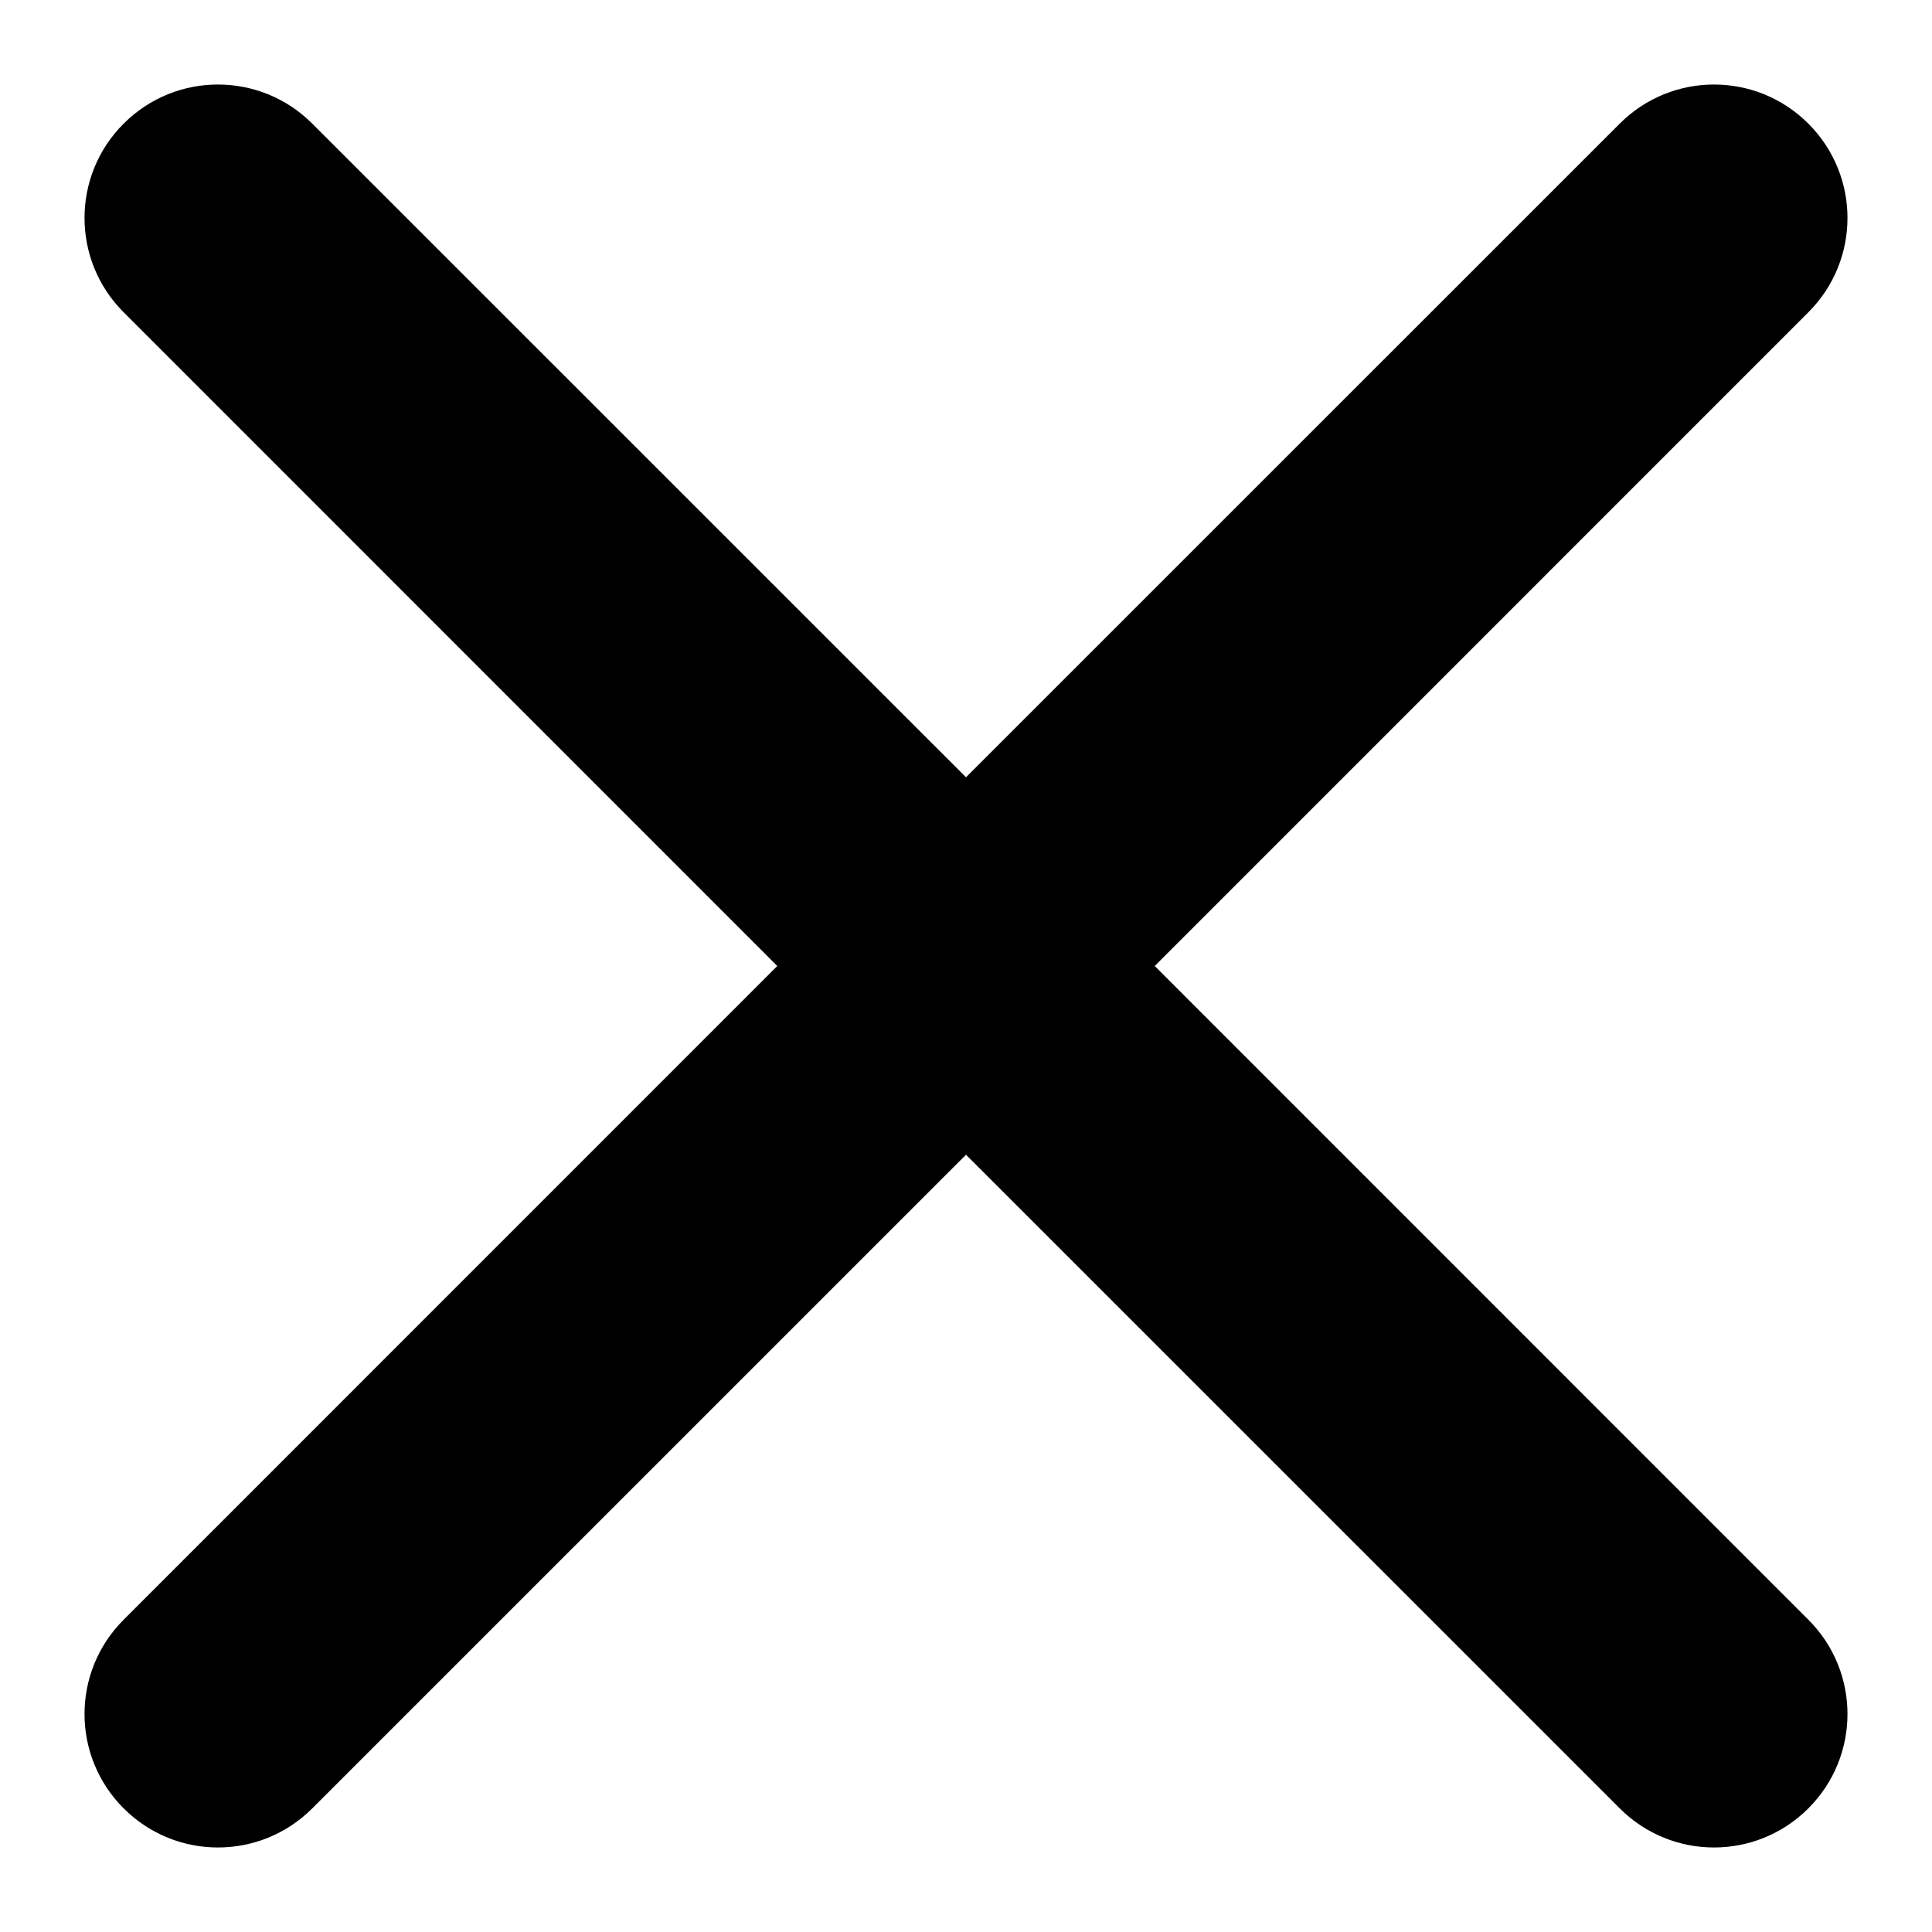
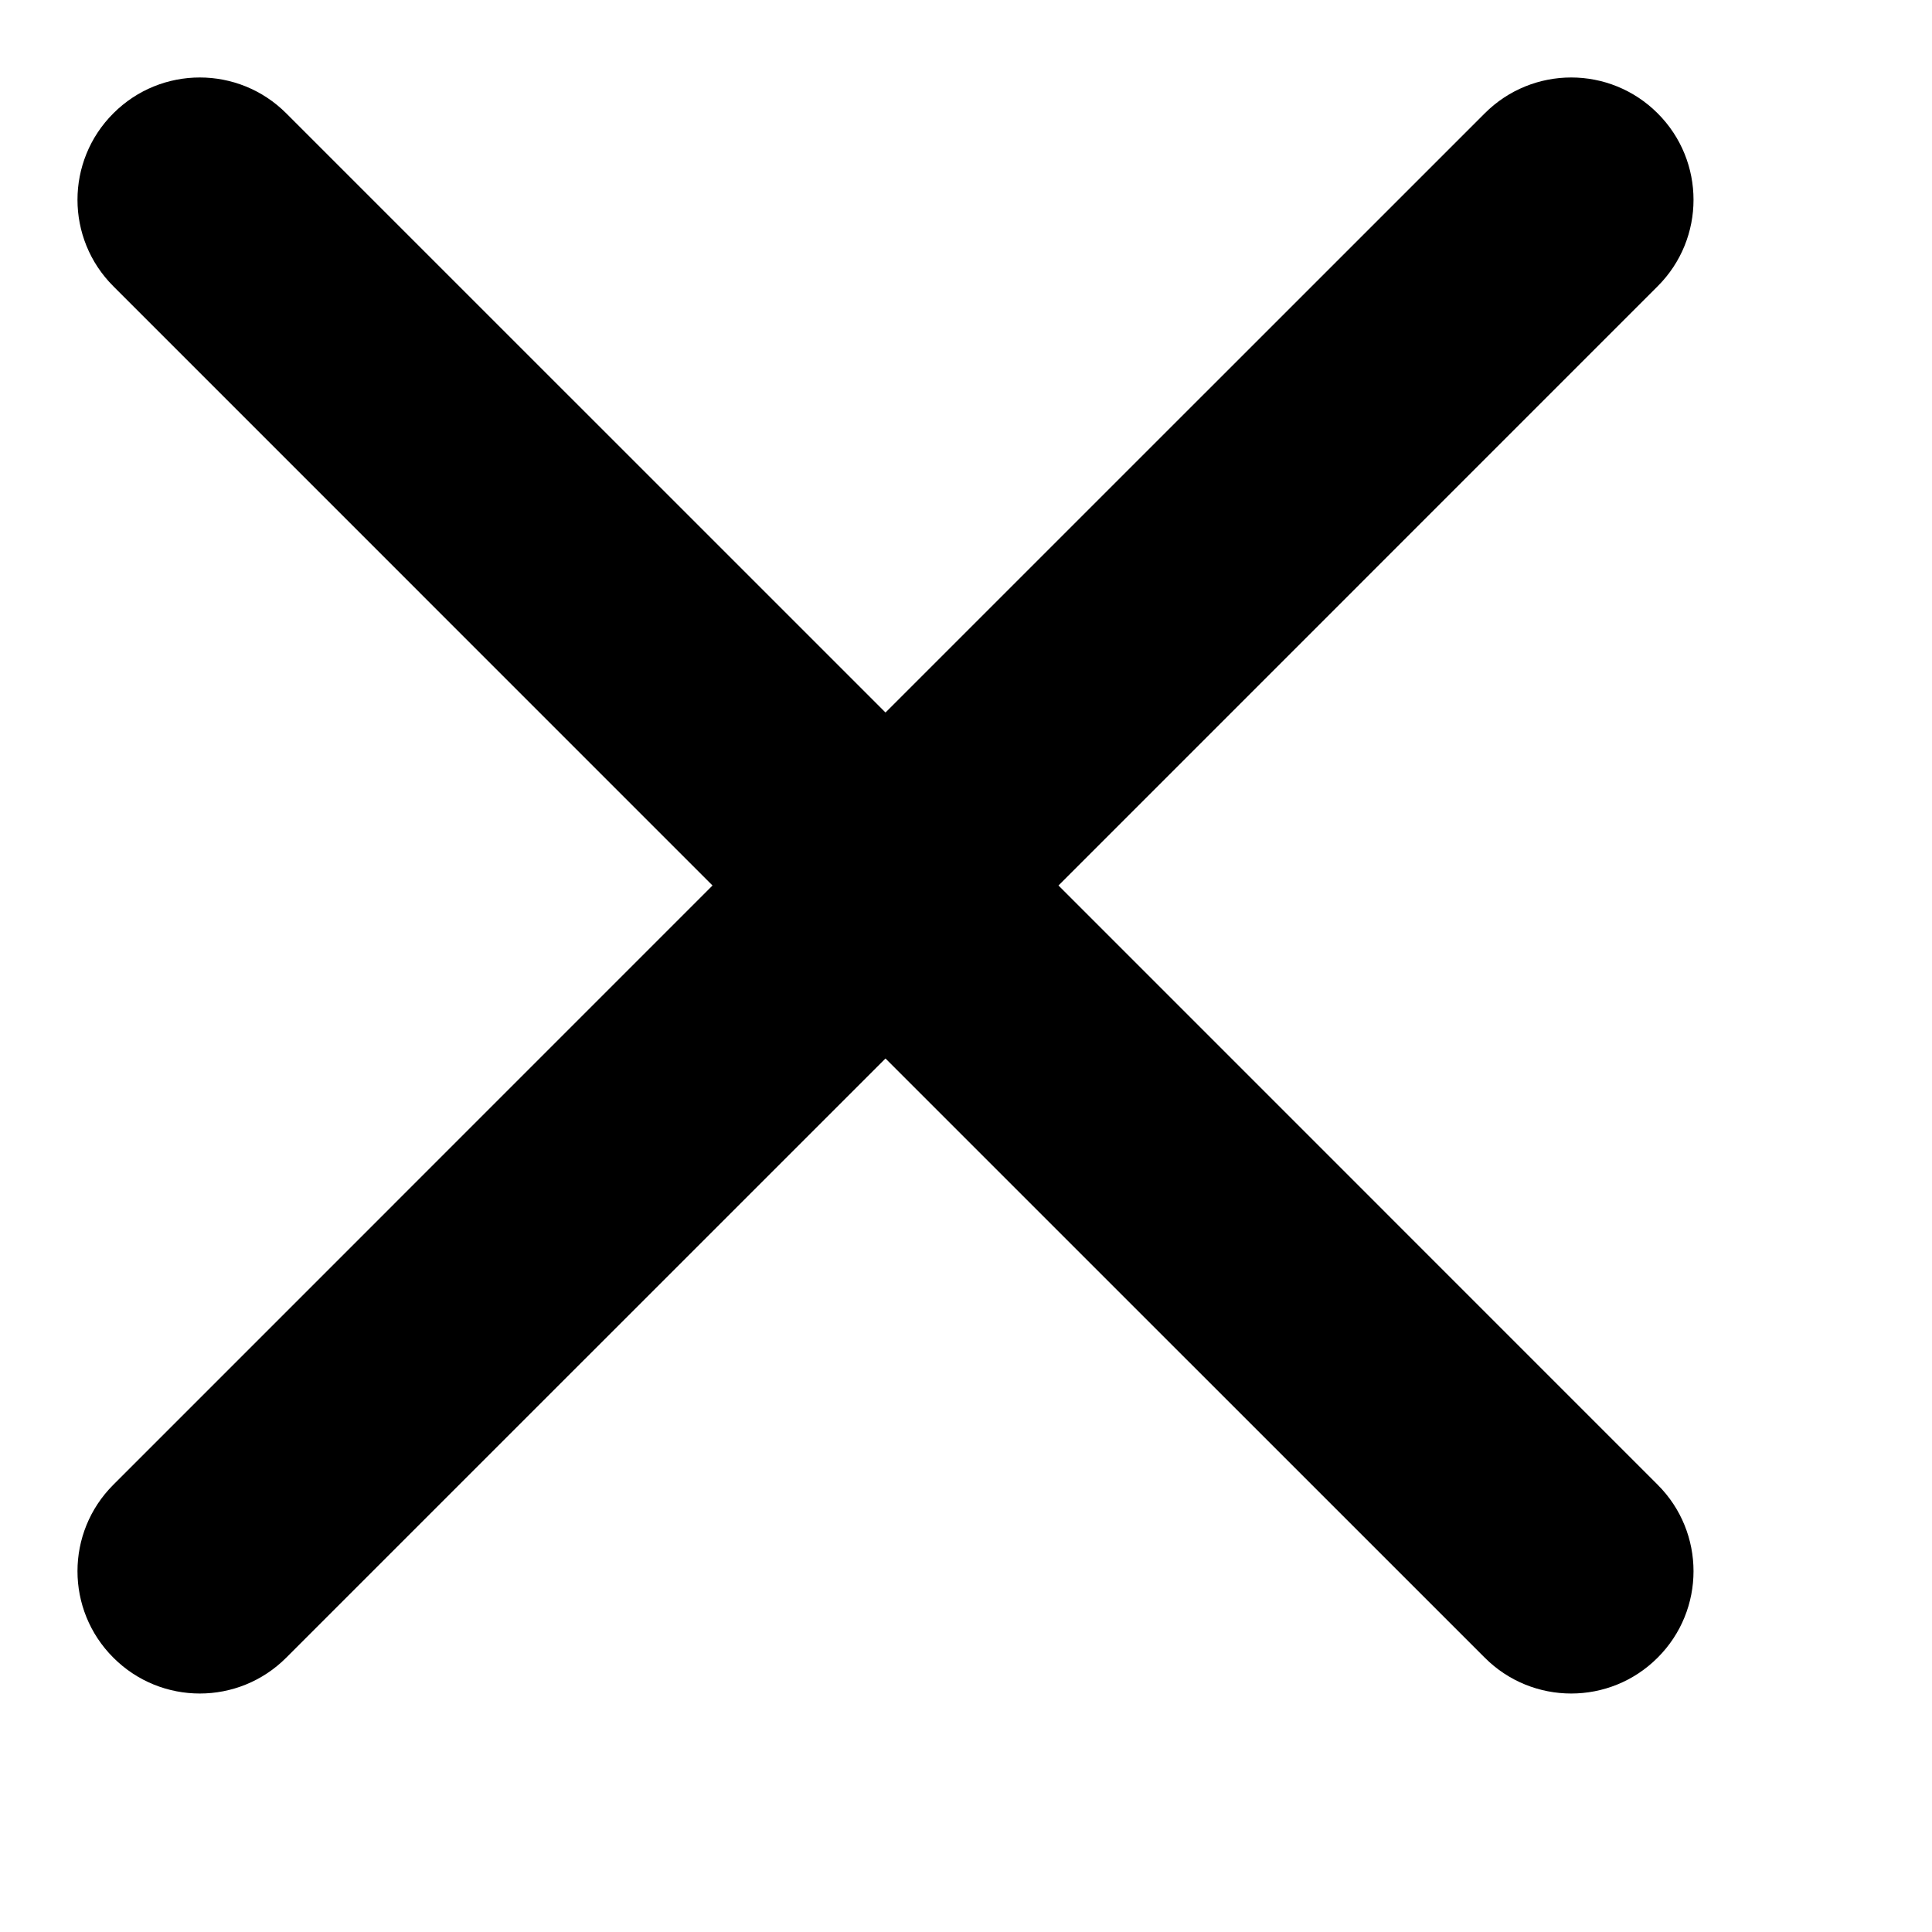
- <svg xmlns="http://www.w3.org/2000/svg" width="22" height="22" viewBox="0 0 22 22" fill="none">
+ <svg xmlns="http://www.w3.org/2000/svg" width="24" height="24" viewBox="0 0 24 24" fill="none">
  <path d="M20.592 3.556C21.186 2.963 21.186 2.001 20.592 1.408C19.999 0.814 19.037 0.814 18.444 1.408L11 8.851L3.556 1.408C2.963 0.814 2.001 0.814 1.408 1.408C0.814 2.001 0.814 2.963 1.408 3.556L8.851 11L1.408 18.444C0.814 19.037 0.814 19.999 1.408 20.592C2.001 21.186 2.963 21.186 3.556 20.592L11 13.149L18.444 20.592C19.037 21.186 19.999 21.186 20.592 20.592C21.186 19.999 21.186 19.037 20.592 18.444L13.149 11L20.592 3.556Z" fill="black" />
</svg>
